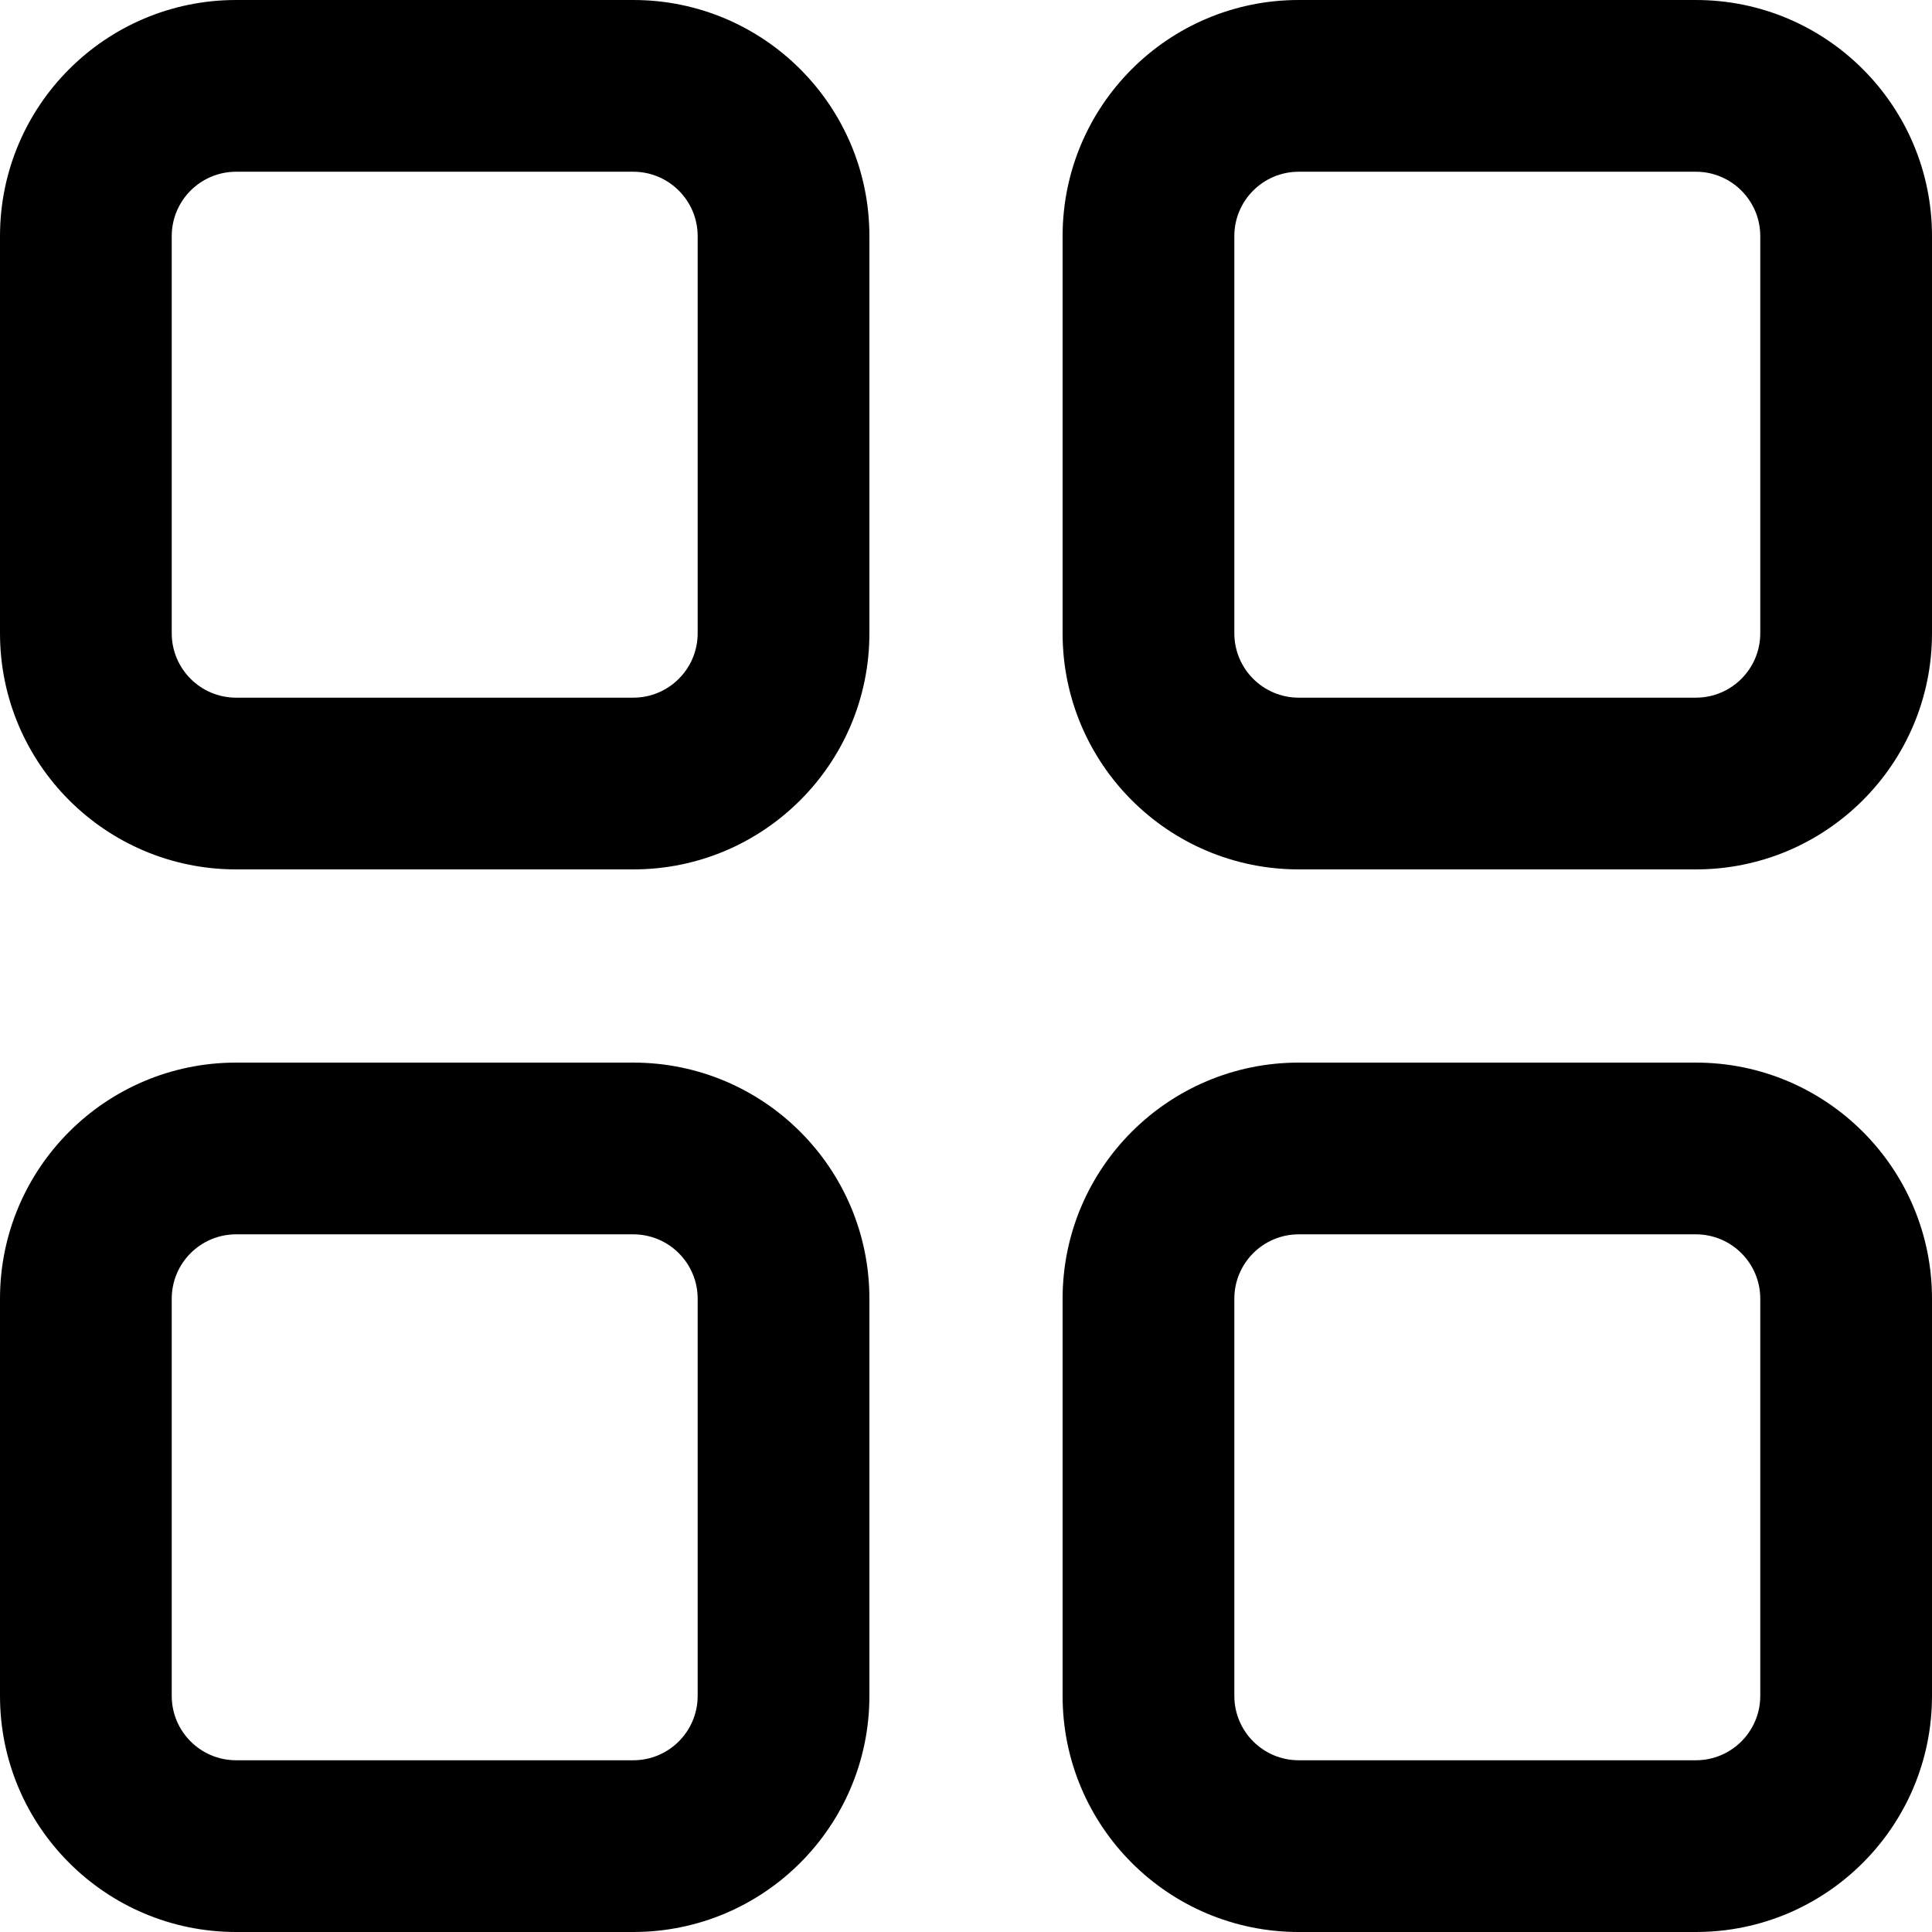
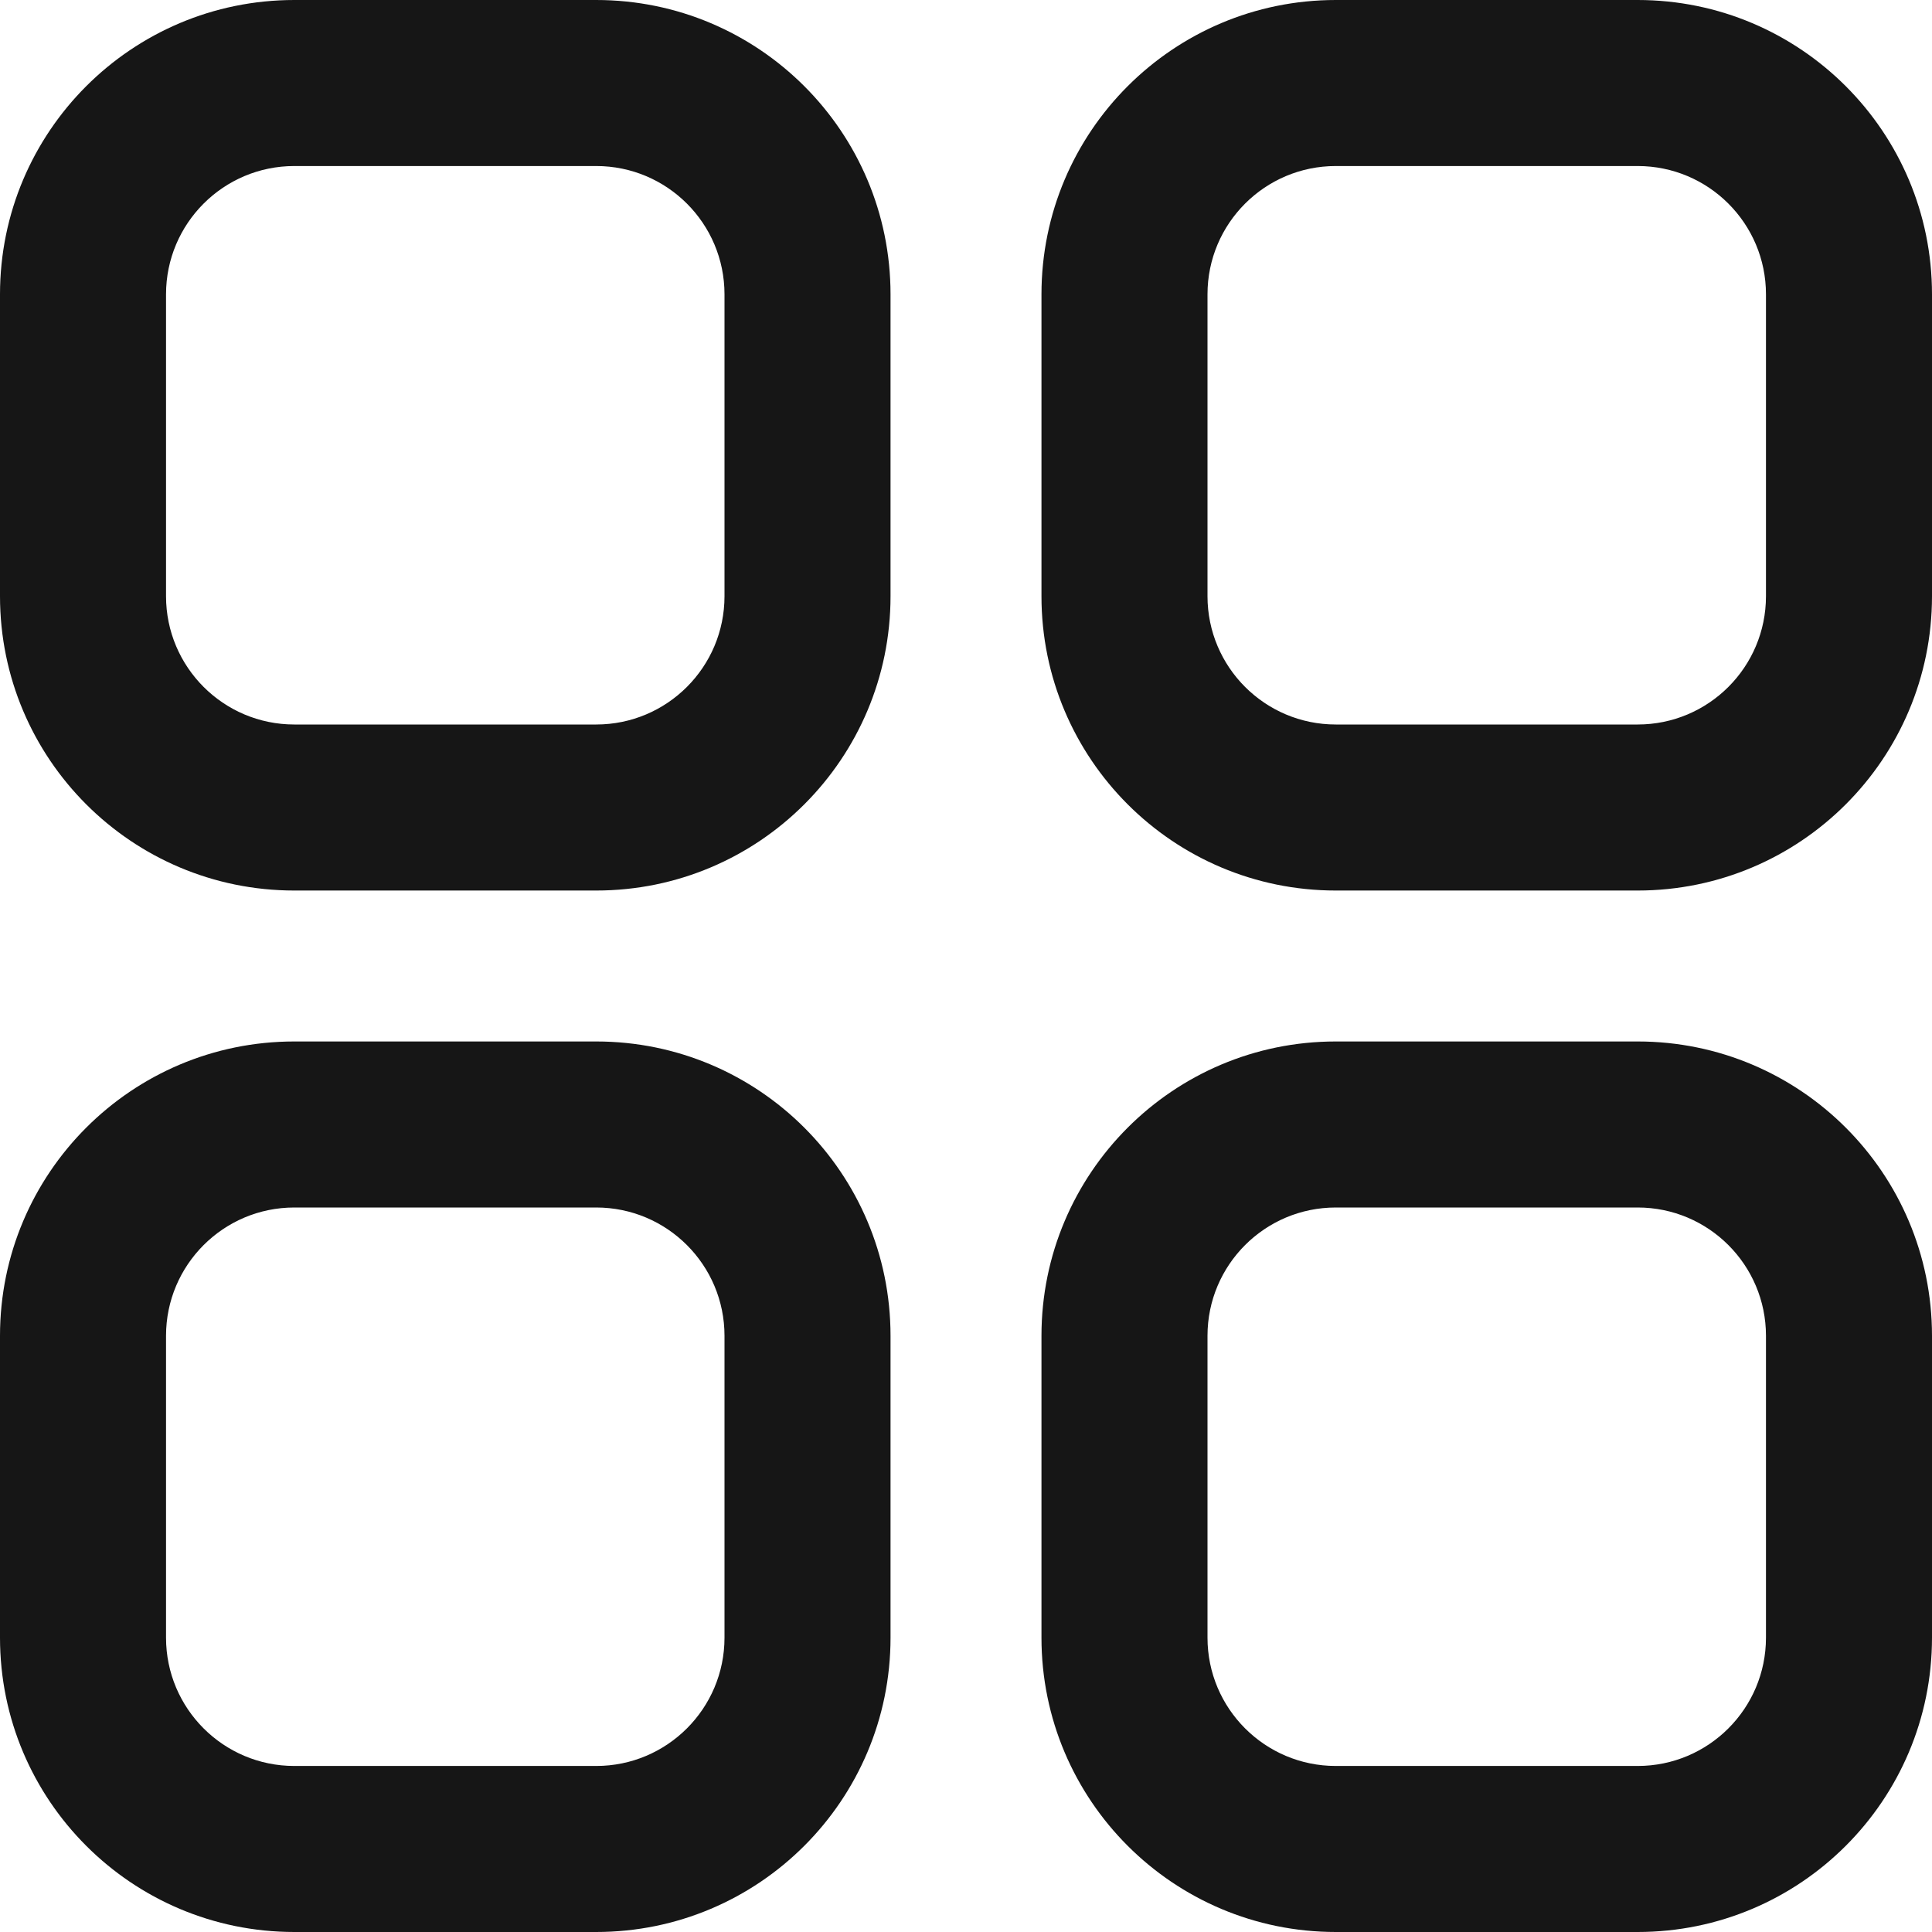
- <svg xmlns="http://www.w3.org/2000/svg" width="180px" height="180px" viewBox="0 0 180 180" version="1.1">
+ <svg xmlns="http://www.w3.org/2000/svg" width="128px" height="128px" viewBox="0 0 128 128" version="1.1">
  <defs />
  <g id="iconos" stroke="none" stroke-width="1" fill="none" fill-rule="evenodd">
-     <g id="boxs" fill-rule="nonzero" fill="#000000">
-       <path d="M22,16 C18.686,16 16,18.686 16,22 L16,59 C16,62.314 18.686,65 22,65 L59,65 C62.314,65 65,62.314 65,59 L65,22 C65,18.686 62.314,16 59,16 L22,16 Z M22,0 L59,0 C71.15,-2.77555756e-15 81,9.85 81,22 L81,59 C81,71.15 71.15,81 59,81 L22,81 C9.85,81 2.88657986e-15,71.15 0,59 L0,22 C-2.77555756e-15,9.85 9.85,2.88657986e-15 22,0 Z" id="Rectangle" />
-       <path d="M22,115 C18.686,115 16,117.686 16,121 L16,158 C16,161.314 18.686,164 22,164 L59,164 C62.314,164 65,161.314 65,158 L65,121 C65,117.686 62.314,115 59,115 L22,115 Z M22,99 L59,99 C71.15,99 81,108.85 81,121 L81,158 C81,170.15 71.15,180 59,180 L22,180 C9.85,180 2.88657986e-15,170.15 0,158 L0,121 C-2.77555756e-15,108.85 9.85,99 22,99 Z" id="Rectangle-Copy-2" />
-       <path d="M121,16 C117.686,16 115,18.686 115,22 L115,59 C115,62.314 117.686,65 121,65 L158,65 C161.314,65 164,62.314 164,59 L164,22 C164,18.686 161.314,16 158,16 L121,16 Z M121,0 L158,0 C170.15,-2.77555756e-15 180,9.85 180,22 L180,59 C180,71.15 170.15,81 158,81 L121,81 C108.85,81 99,71.15 99,59 L99,22 C99,9.85 108.85,2.88657986e-15 121,0 Z" id="Rectangle-Copy" />
-       <path d="M121,115 C117.686,115 115,117.686 115,121 L115,158 C115,161.314 117.686,164 121,164 L158,164 C161.314,164 164,161.314 164,158 L164,121 C164,117.686 161.314,115 158,115 L121,115 Z M121,99 L158,99 C170.15,99 180,108.85 180,121 L180,158 C180,170.15 170.15,180 158,180 L121,180 C108.85,180 99,170.15 99,158 L99,121 C99,108.85 108.85,99 121,99 Z" id="Rectangle-Copy-3" />
+     <g id="boxs" fill-rule="nonzero" fill="#161616">
+       <path d="M19.5,11 C14.806,11 11,14.806 11,19.5 L11,39.5 C11,44.194 14.806,48 19.5,48 L39.5,48 C44.194,48 48,44.194 48,39.5 L48,19.5 C48,14.806 44.194,11 39.5,11 L19.5,11 Z M19.5,0 L39.5,0 C50.27,-2.49800181e-15 59,8.73 59,19.5 L59,39.5 C59,50.27 50.27,59 39.5,59 L19.5,59 C8.73,59 1.22124533e-15,50.27 0,39.5 L0,19.5 C-1.22124533e-15,8.73 8.73,2.44249065e-15 19.5,0 Z" id="Rectangle-24" />
+       <path d="M19.5,80 C14.806,80 11,83.806 11,88.5 L11,108.5 C11,113.194 14.806,117 19.5,117 L39.5,117 C44.194,117 48,113.194 48,108.5 L48,88.5 C48,83.806 44.194,80 39.5,80 L19.5,80 Z M19.5,69 L39.5,69 C50.27,69 59,77.73 59,88.5 L59,108.5 C59,119.27 50.27,128 39.5,128 L19.5,128 C8.73,128 1.22124533e-15,119.27 0,108.5 L0,88.5 C-1.22124533e-15,77.73 8.73,69 19.5,69 Z" id="Rectangle-24-Copy-2" />
+       <path d="M88.5,11 C83.806,11 80,14.806 80,19.5 L80,39.5 C80,44.194 83.806,48 88.5,48 L108.5,48 C113.194,48 117,44.194 117,39.5 L117,19.5 C117,14.806 113.194,11 108.5,11 L88.5,11 Z M88.5,0 L108.5,0 C119.27,-2.49800181e-15 128,8.73 128,19.5 L128,39.5 C128,50.27 119.27,59 108.5,59 L88.5,59 C77.73,59 69,50.27 69,39.5 L69,19.5 C69,8.73 77.73,2.44249065e-15 88.5,0 Z" id="Rectangle-24-Copy" />
+       <path d="M88.5,80 C83.806,80 80,83.806 80,88.5 L80,108.5 C80,113.194 83.806,117 88.5,117 L108.5,117 C113.194,117 117,113.194 117,108.5 L117,88.5 C117,83.806 113.194,80 108.5,80 L88.5,80 Z M88.5,69 L108.5,69 C119.27,69 128,77.73 128,88.5 L128,108.5 C128,119.27 119.27,128 108.5,128 L88.5,128 C77.73,128 69,119.27 69,108.5 L69,88.5 C69,77.73 77.73,69 88.5,69 Z" id="Rectangle-24-Copy-3" />
    </g>
  </g>
</svg>
